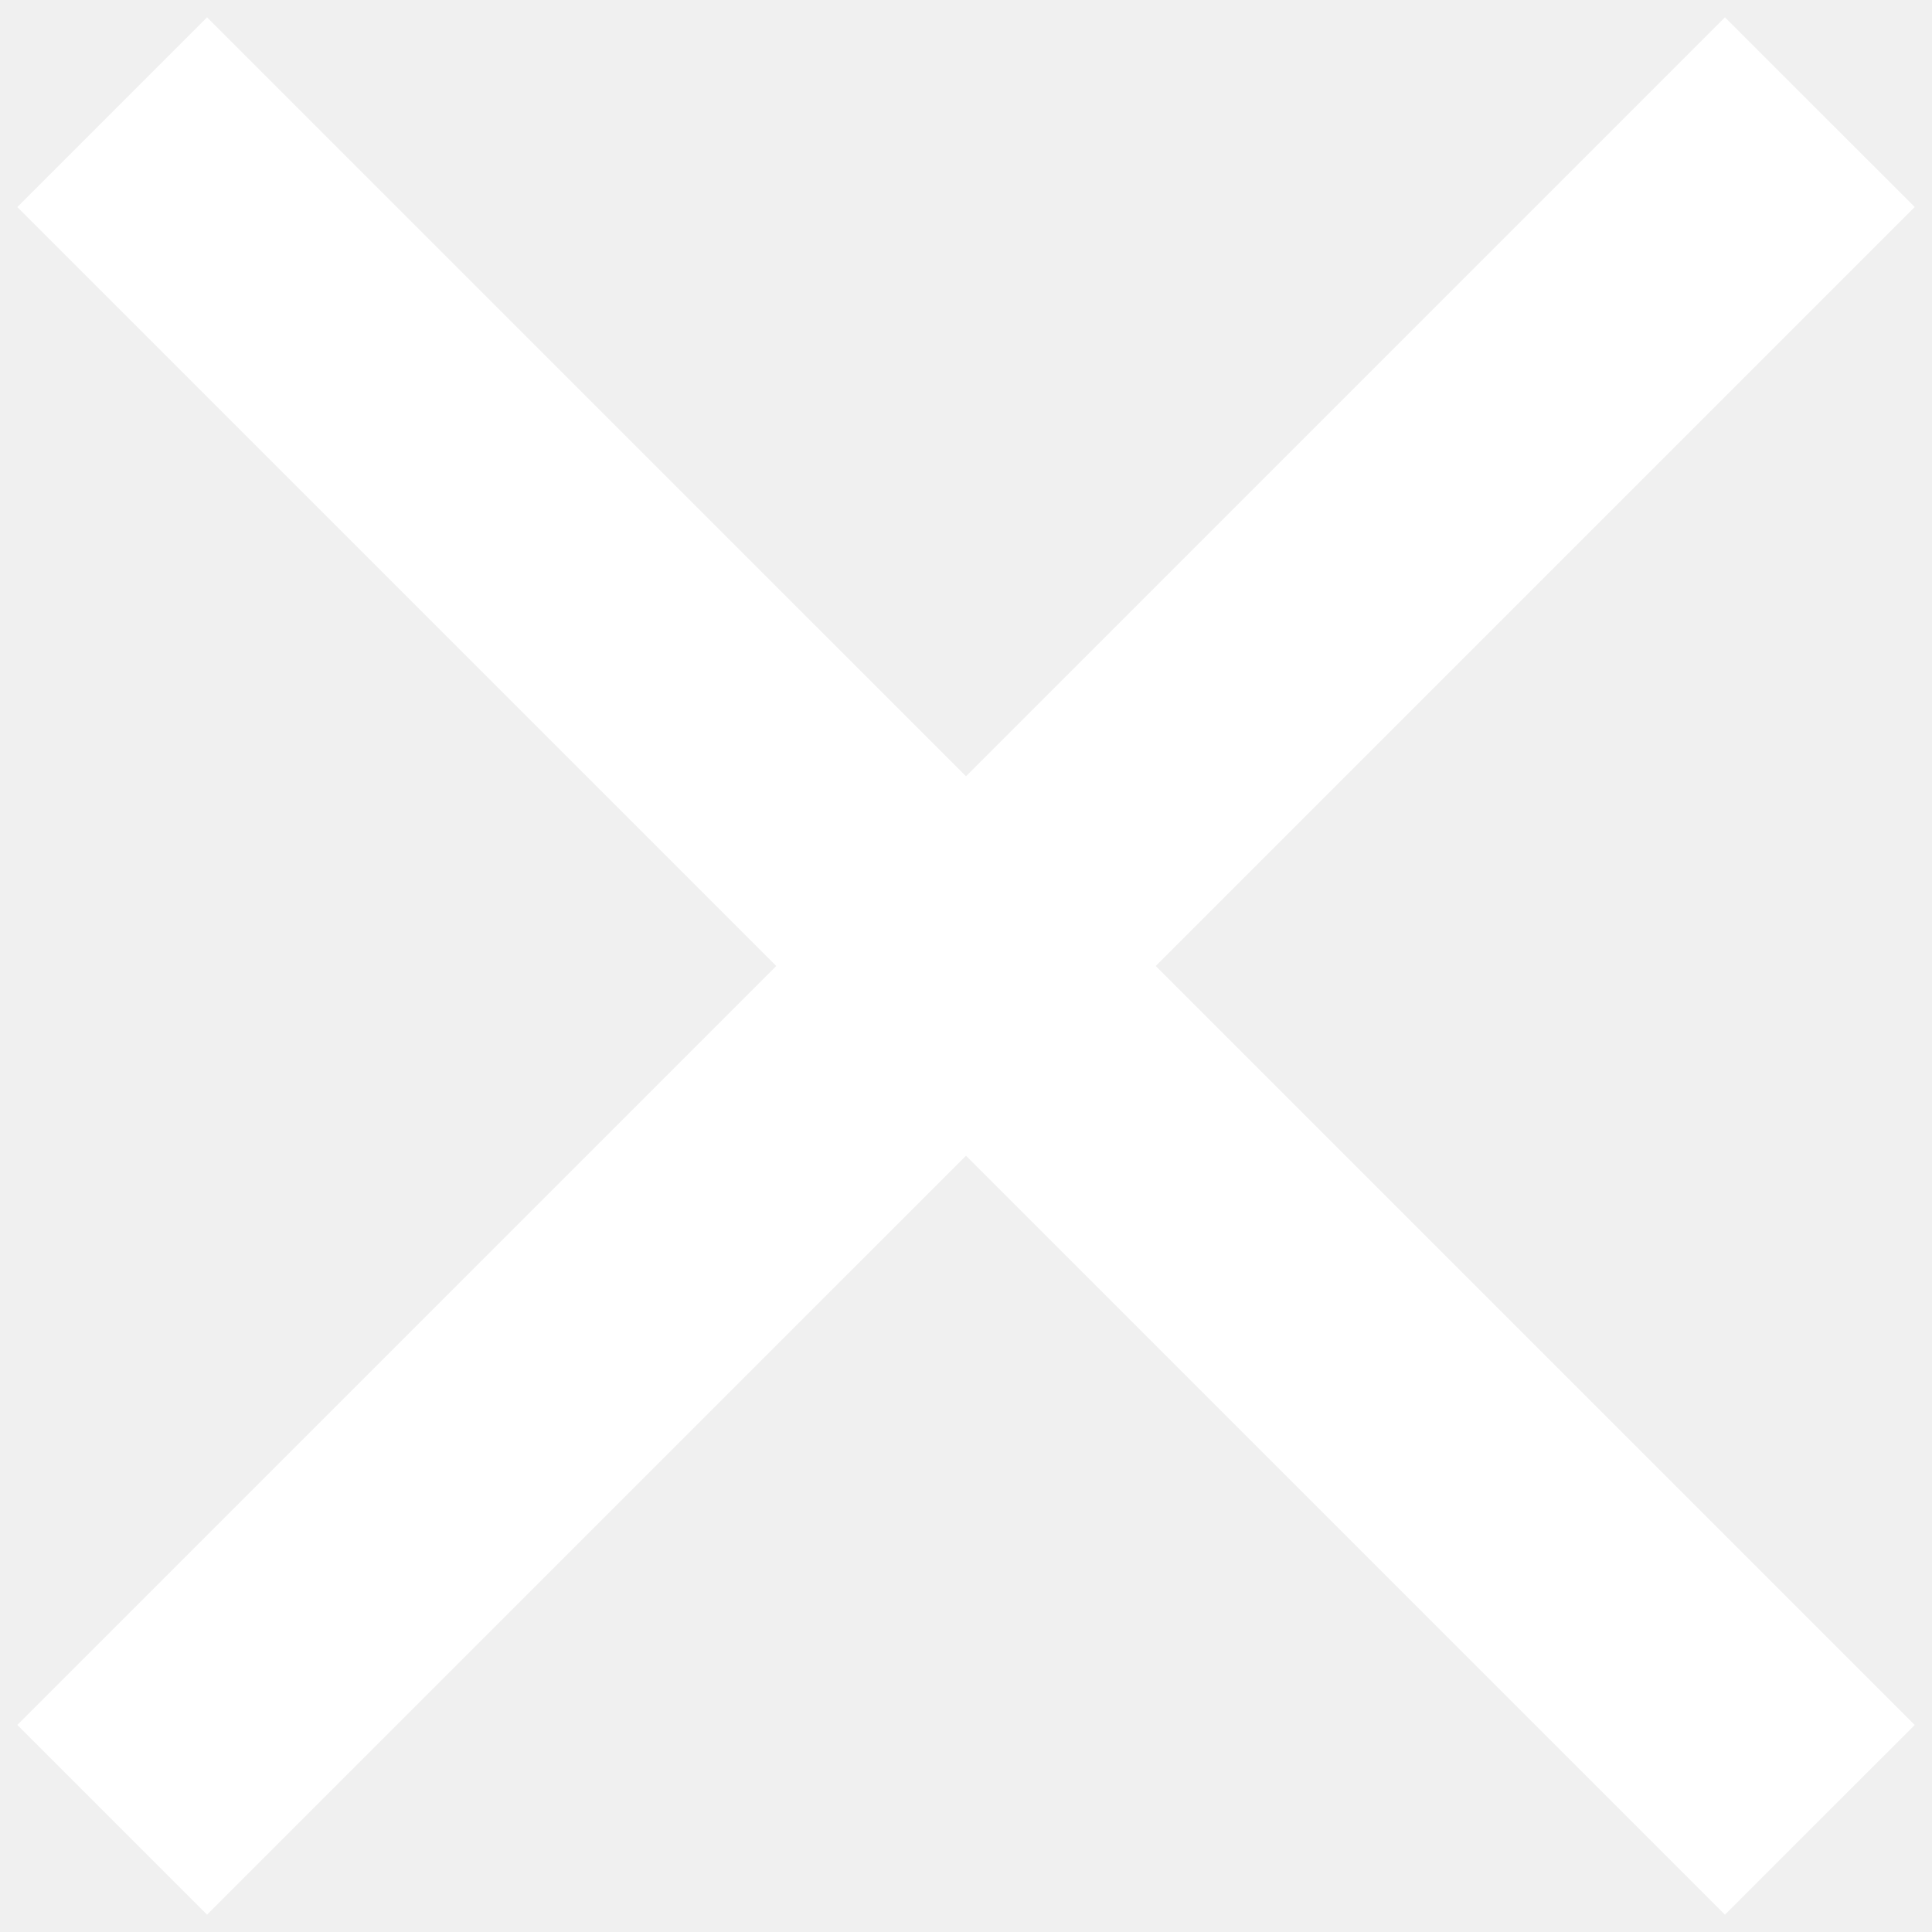
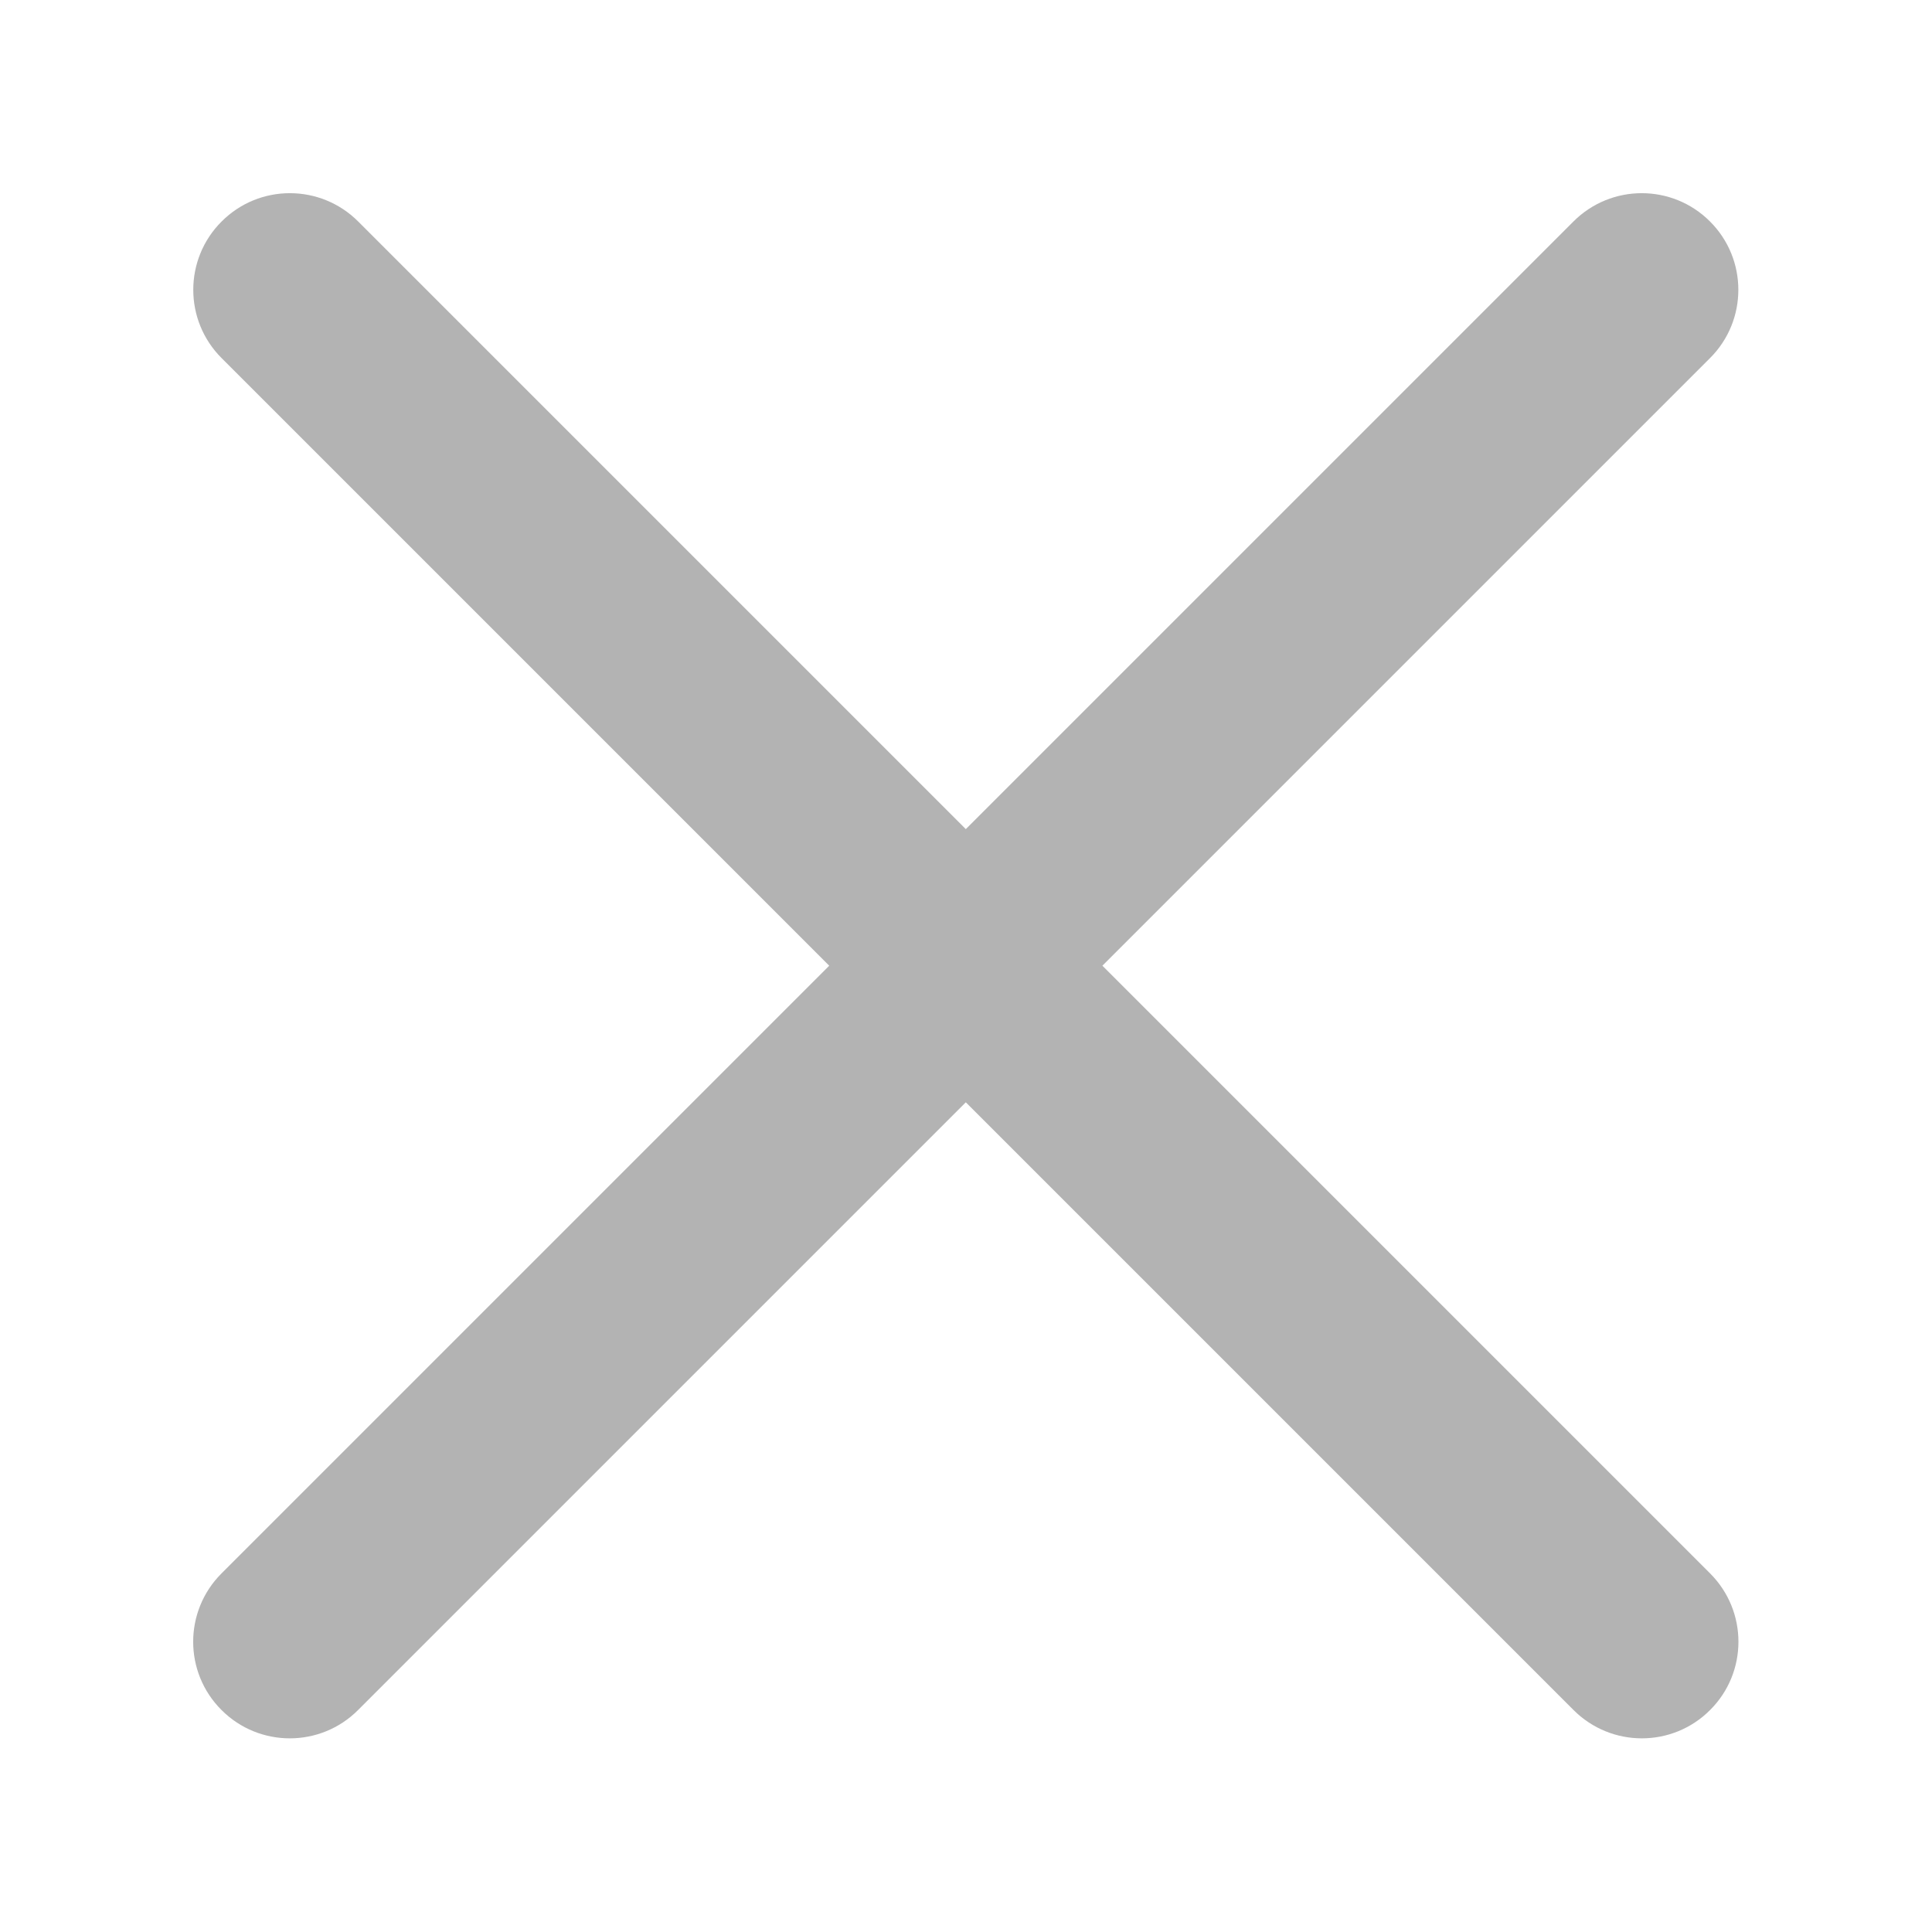
- <svg xmlns="http://www.w3.org/2000/svg" width="32" height="32" viewBox="0 0 32 32" fill="none">
-   <path d="M28.571 0.287L16 12.857L3.429 0.287L0.287 3.429L12.857 16L0.287 28.571L3.429 31.713L16 19.143L28.571 31.713L31.714 28.571L19.143 16L31.714 3.429L28.571 0.287Z" fill="white" />
+ <svg xmlns="http://www.w3.org/2000/svg" width="20" height="20" viewBox="0 0 20 20" fill="none">
+   <rect width="20" height="20" fill="white" />
+   <path fill-rule="evenodd" clip-rule="evenodd" d="M17.702 3.707C18.093 3.317 18.093 2.683 17.702 2.293C17.312 1.902 16.679 1.902 16.288 2.293L9.998 8.583L3.708 2.293C3.317 1.902 2.684 1.902 2.294 2.293C1.903 2.683 1.903 3.317 2.294 3.707L8.584 9.997L2.293 16.288C1.902 16.679 1.902 17.312 2.293 17.702C2.683 18.093 3.317 18.093 3.707 17.702L9.998 11.411L16.289 17.702C16.68 18.093 17.313 18.093 17.703 17.702C18.094 17.312 18.094 16.679 17.703 16.288L11.412 9.997L17.702 3.707Z" fill="black" fill-opacity="0.3" />
</svg>
